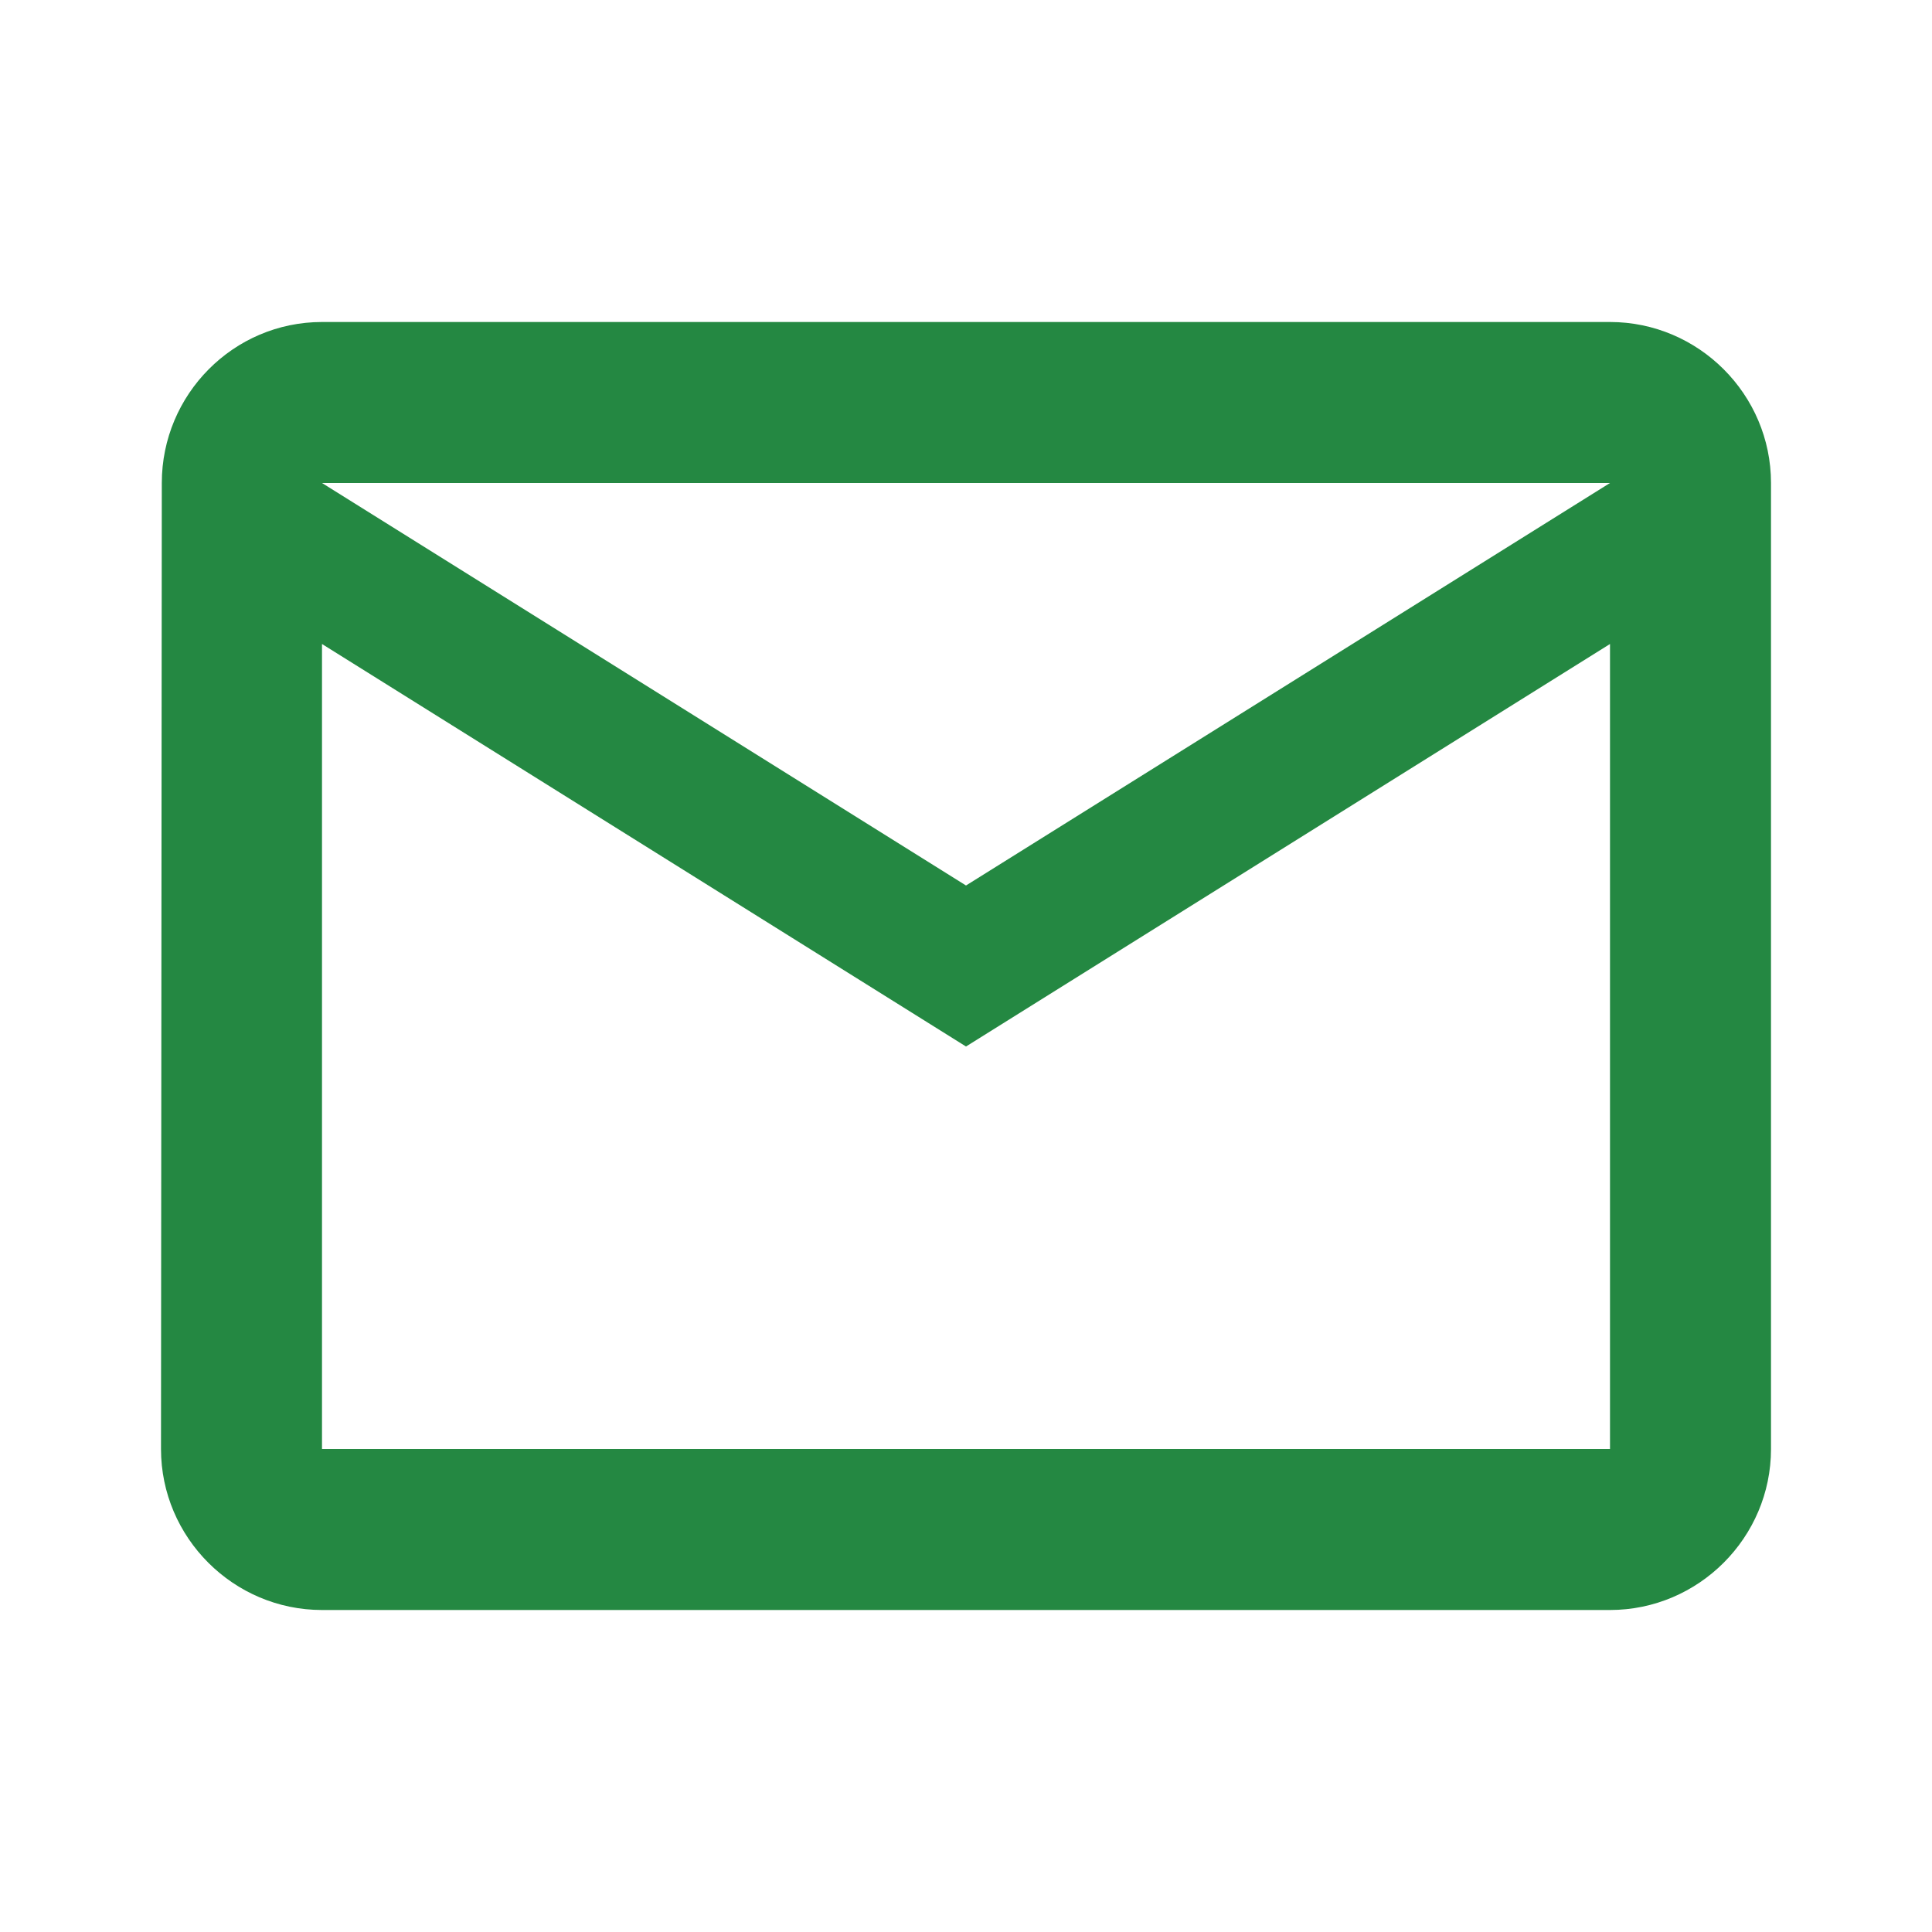
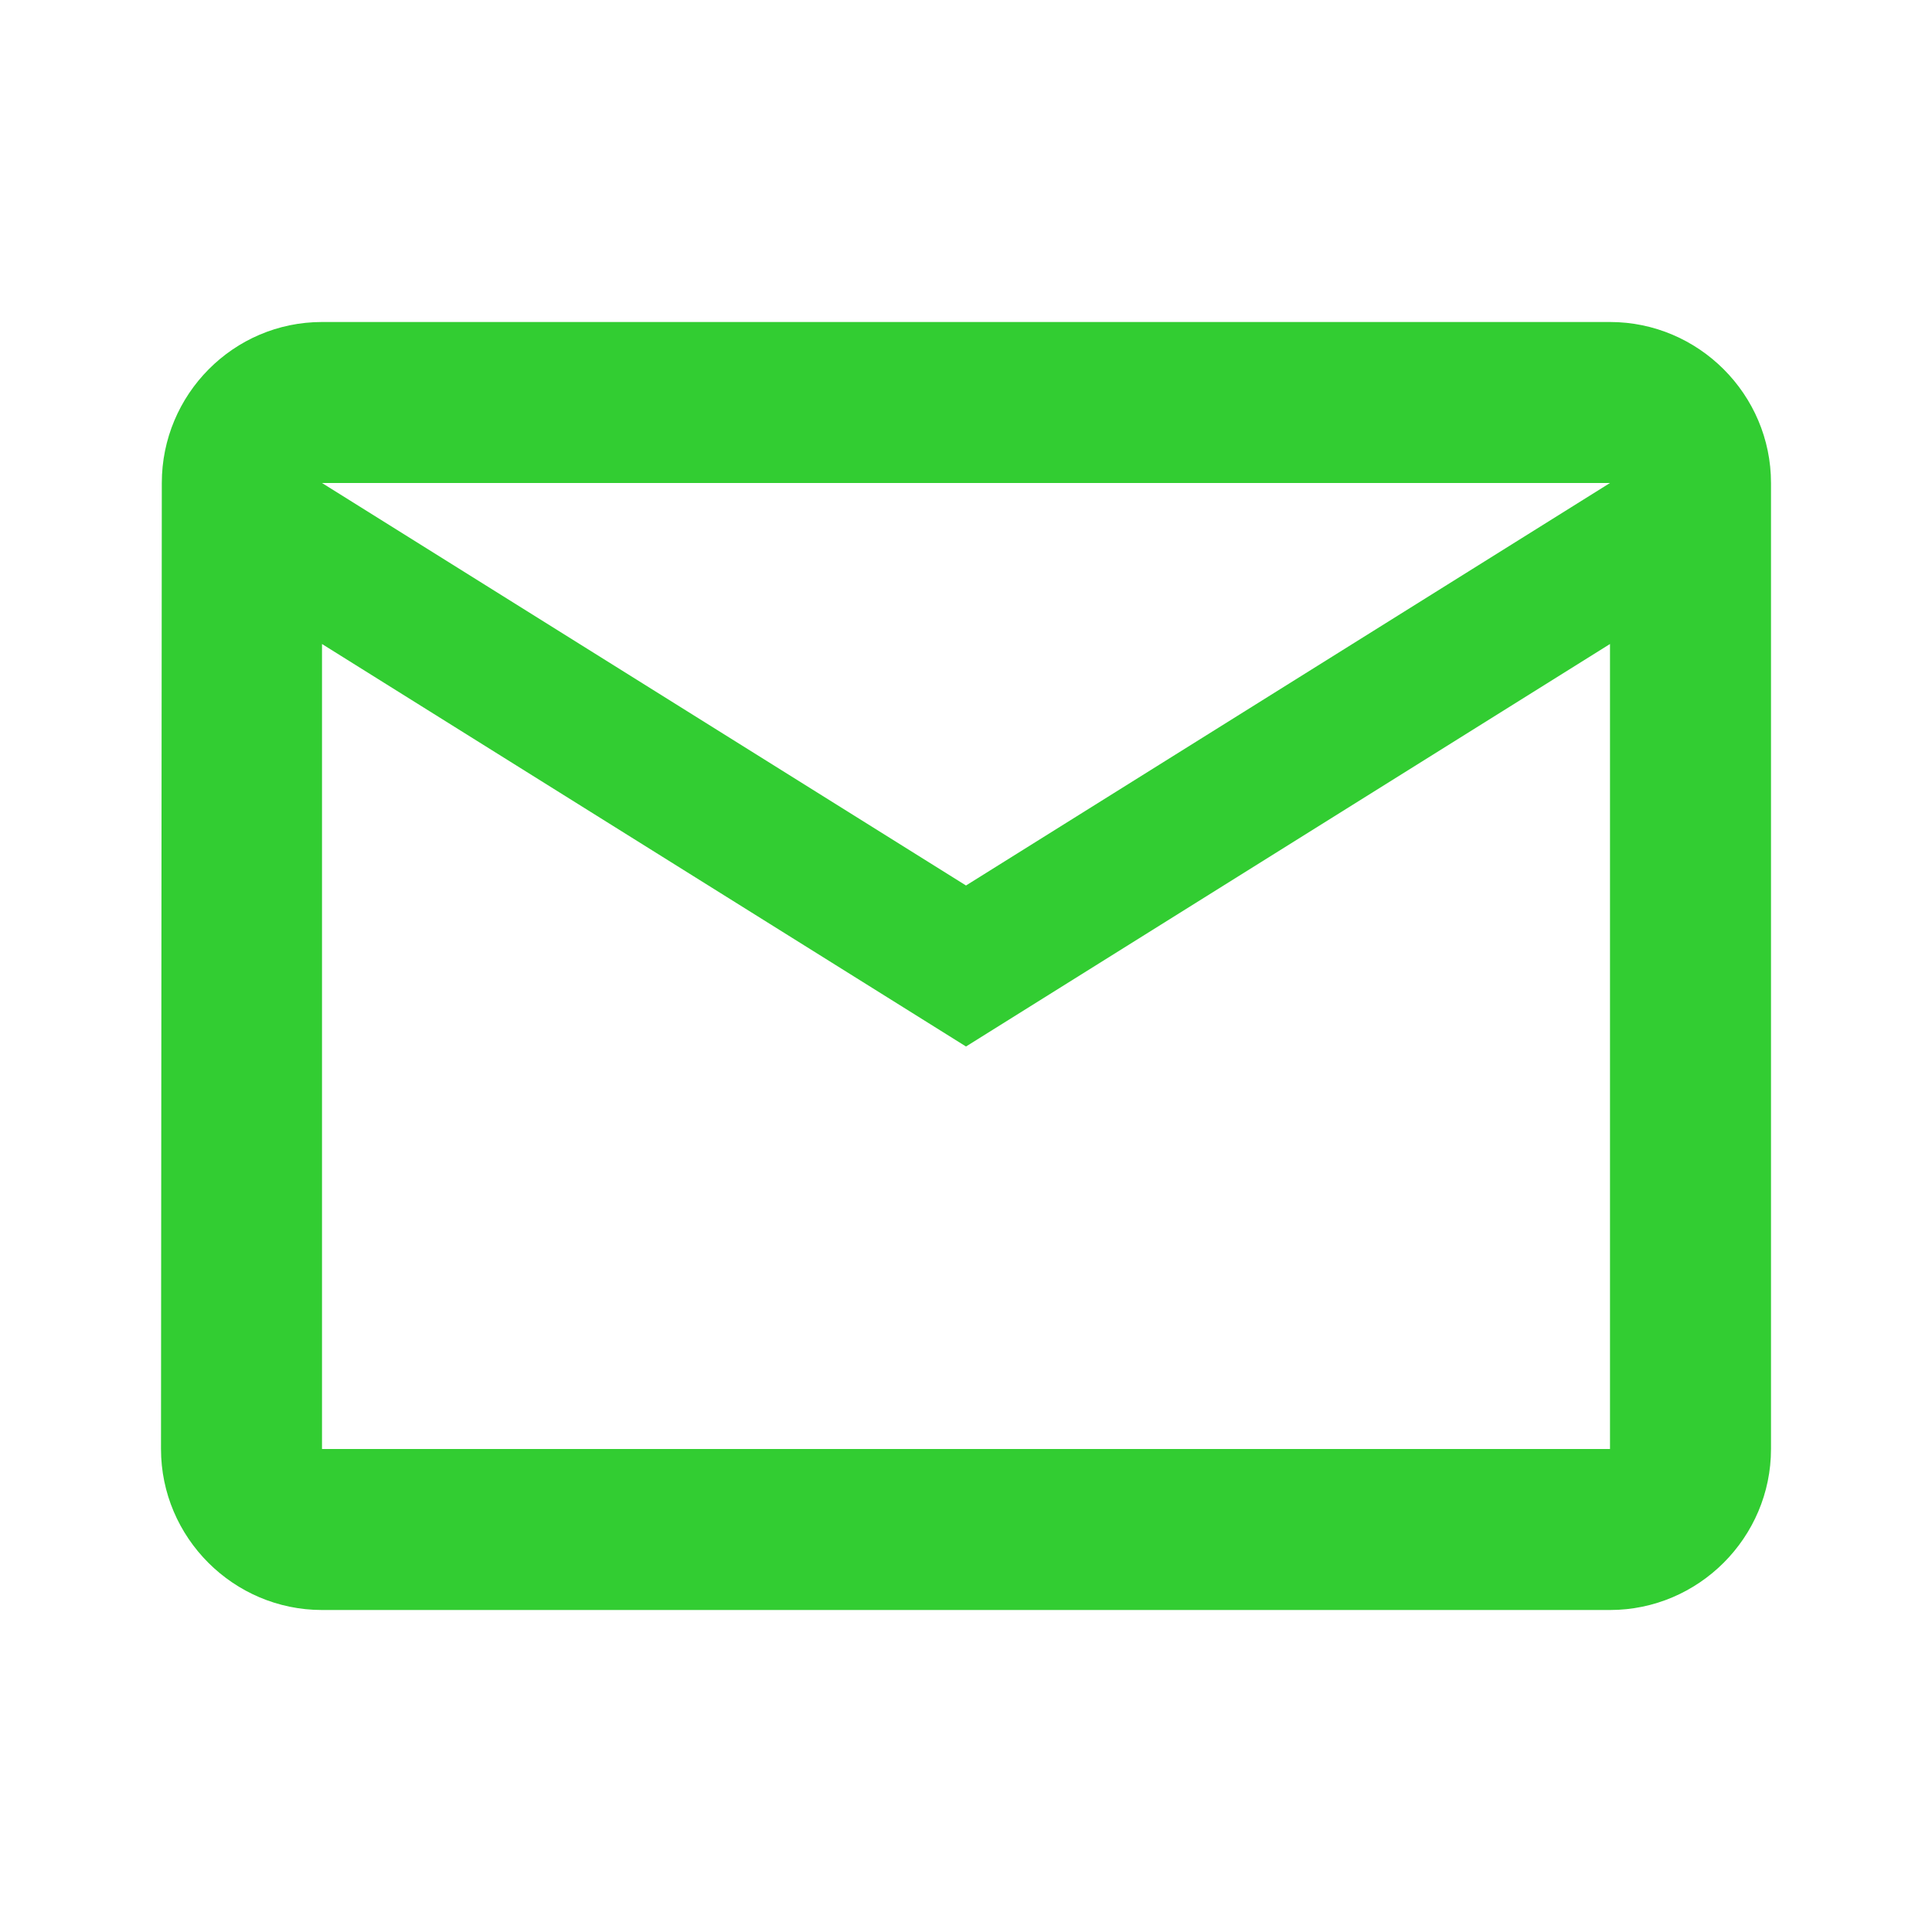
- <svg xmlns="http://www.w3.org/2000/svg" viewBox="0 0 24 24" id="svgCarta" style="fill:#248842;">
+ <svg xmlns="http://www.w3.org/2000/svg" viewBox="0 0 24 24" id="svgCarta" style="fill:#32CD32;">
  <path fill="none" d="M0 0h24v24H0z" />
  <path d="M20 4H4c-1.1 0-1.99.9-1.99 2L2 18c0 1.1.9 2 2 2h16c1.1 0 2-.9 2-2V6c0-1.1-.9-2-2-2zm0 14H4V8l8 5 8-5v10zm-8-7L4 6h16l-8 5z" />
</svg>
